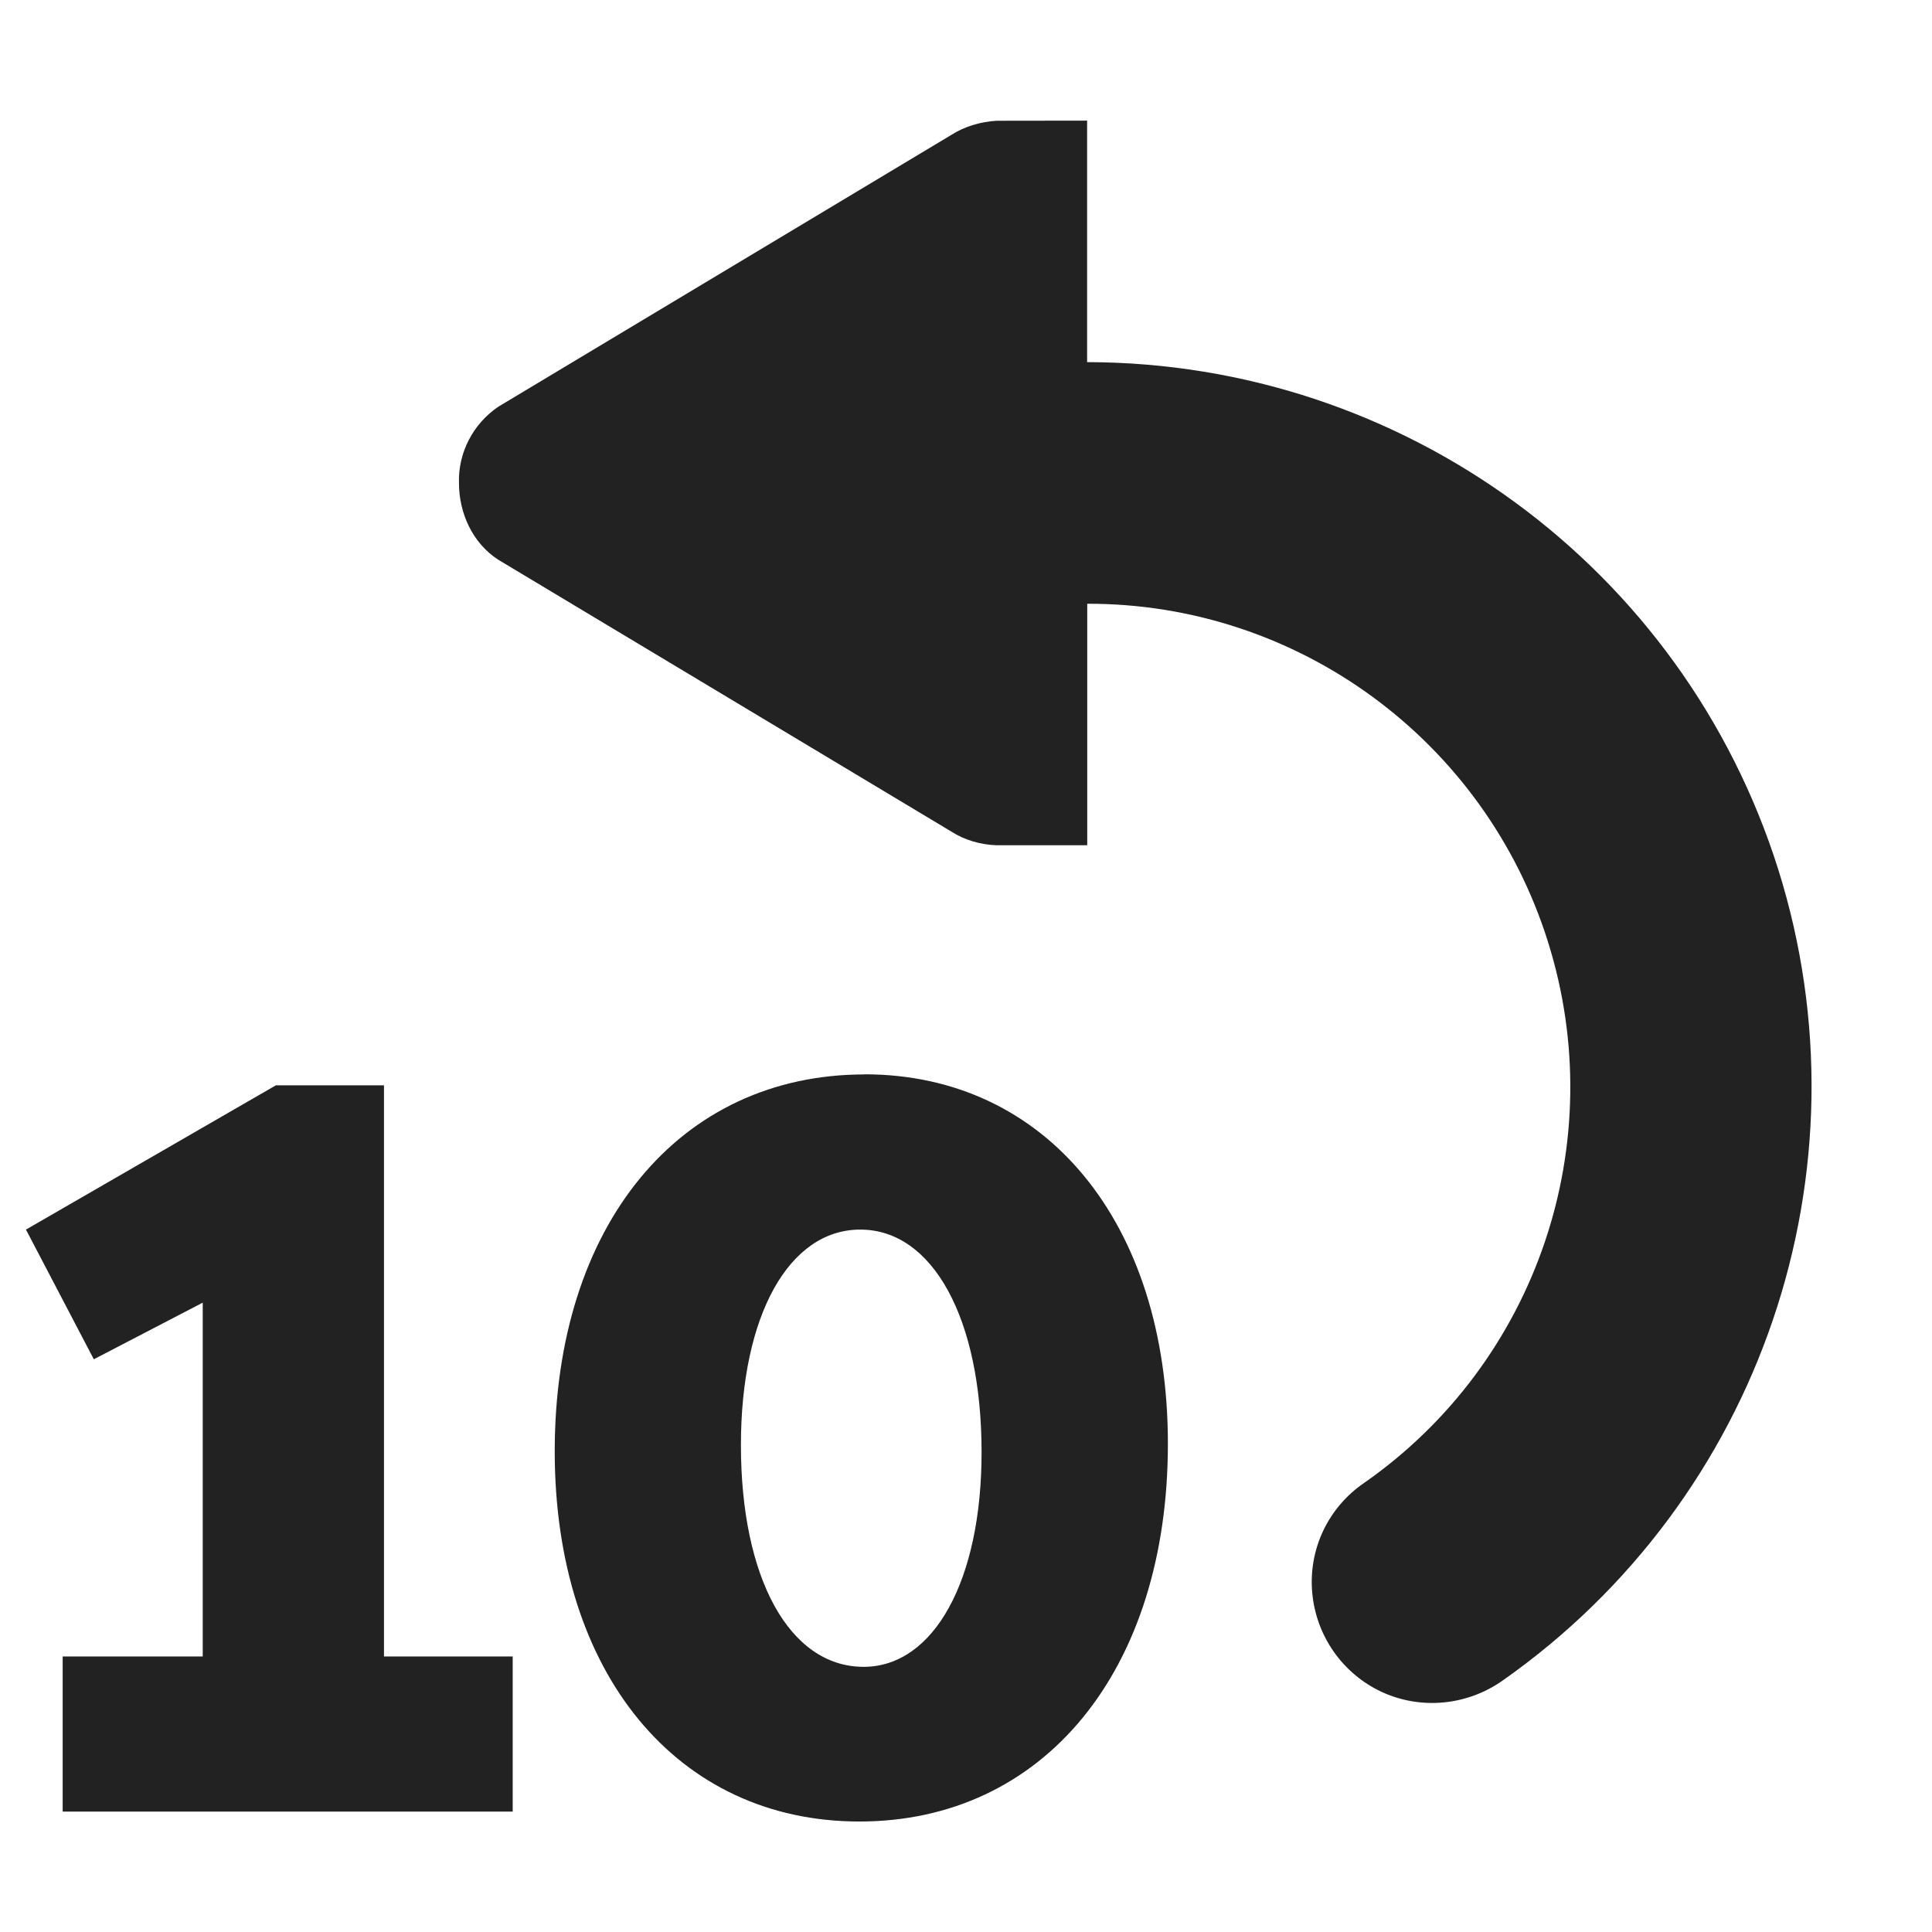
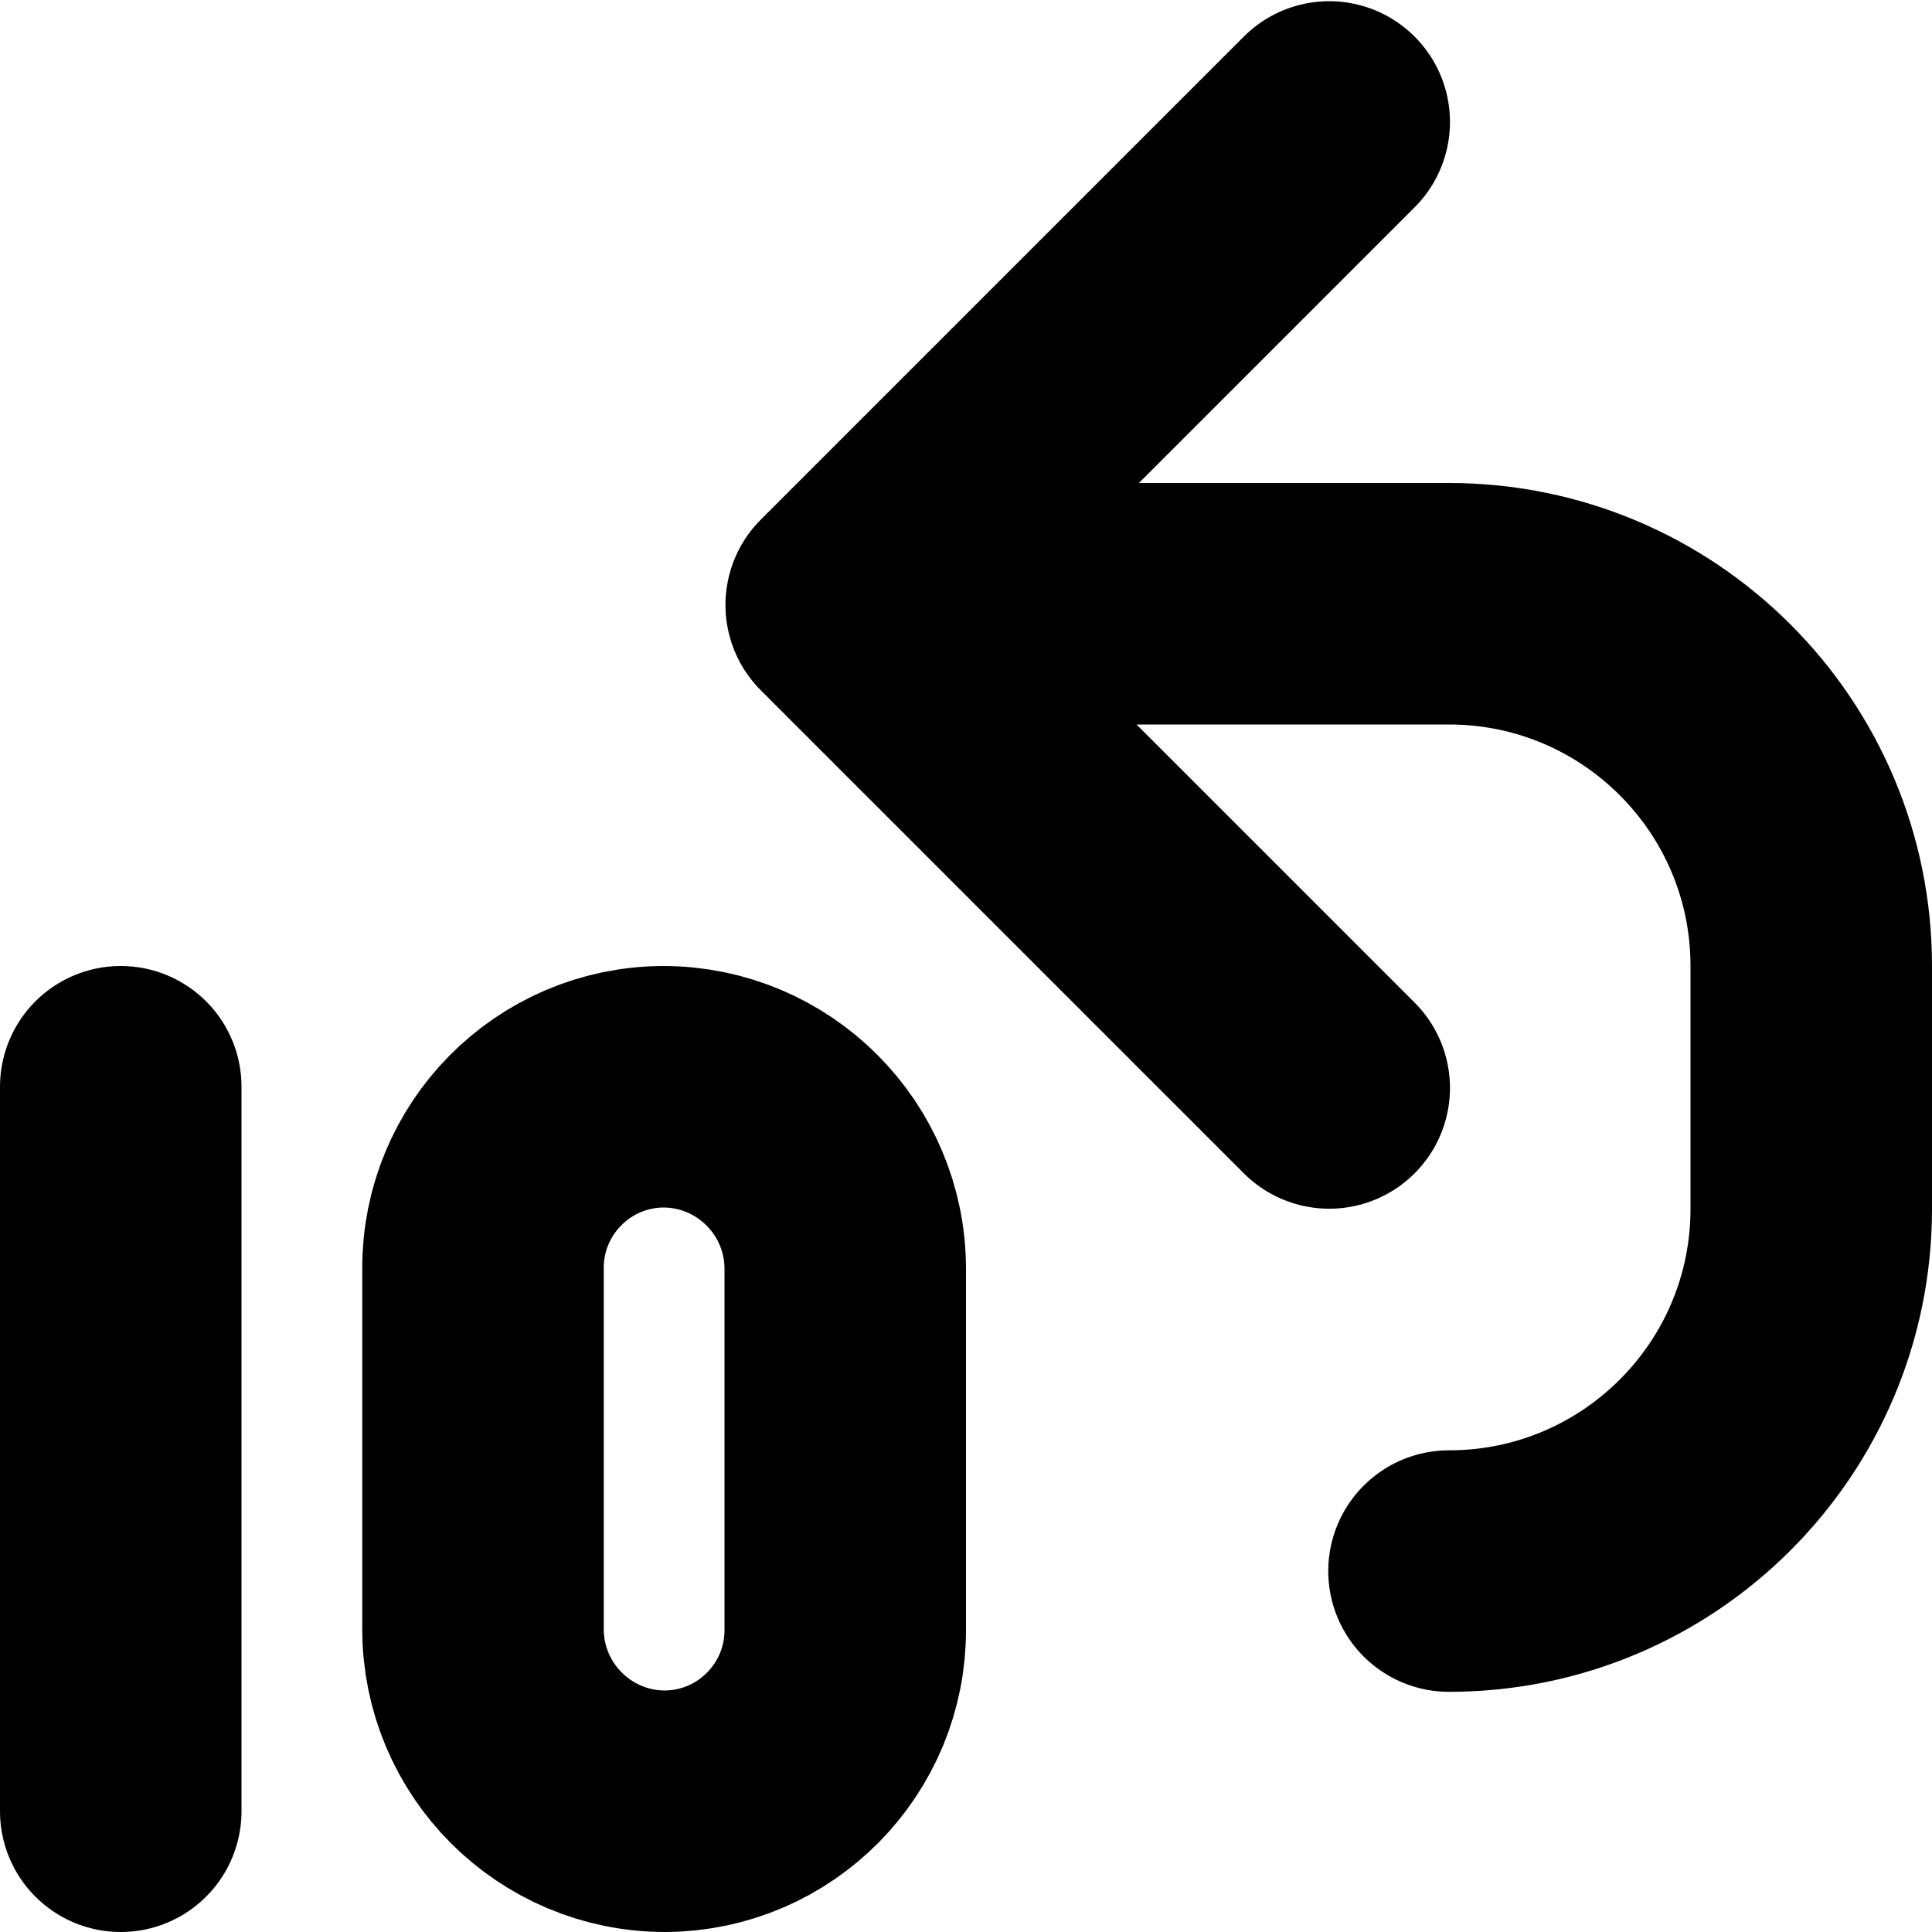
- <svg xmlns="http://www.w3.org/2000/svg" height="16px" viewBox="0 0 16 16" width="16px">
-   <path d="m 8.254 1 c -0.133 0.008 -0.266 0.047 -0.375 0.117 l -3.75 2.25 c -0.211 0.141 -0.336 0.383 -0.328 0.633 c 0 0.25 0.113 0.5 0.328 0.637 l 3.75 2.25 c 0.109 0.07 0.242 0.109 0.375 0.113 h 0.75 v -2 c 1.746 -0.004 3.293 1.133 3.816 2.801 c 0.523 1.664 -0.09 3.48 -1.523 4.48 c -0.297 0.203 -0.461 0.547 -0.43 0.906 s 0.25 0.672 0.574 0.824 c 0.328 0.152 0.711 0.113 1.004 -0.094 c 2.141 -1.504 3.066 -4.223 2.281 -6.719 c -0.789 -2.5 -3.105 -4.195 -5.723 -4.199 v -2 z m -1.094 7.898 c -1.535 0 -2.566 1.25 -2.566 3.121 c 0 1.84 1.016 3.066 2.523 3.066 c 1.523 0 2.555 -1.246 2.555 -3.129 c 0 -1.836 -1.016 -3.059 -2.512 -3.059 z m -4.875 0.09 l -2.07 1.195 l 0.562 1.074 l 0.902 -0.469 v 2.93 h -1.16 v 1.285 h 3.727 v -1.285 h -1.066 v -4.73 z m 4.84 1.195 c 0.598 0 1.004 0.734 1.004 1.844 c 0 1.066 -0.398 1.777 -0.977 1.777 h -0.004 c -0.613 -0.004 -1.012 -0.738 -1.012 -1.836 c 0 -1.074 0.398 -1.785 0.988 -1.785 z m 0 0" fill="#222222" />
+ <svg xmlns="http://www.w3.org/2000/svg" xmlns:ns1="https://www.gtk.org/grappa" ns1:version="1" ns1:state-names="outline empty" ns1:state="0" id="svg1" width="16" height="16">
+   <path id="left" style="" fill="none" fill-rule="nonzero" stroke="url(#gpa:foreground) rgb(0,0,0)" stroke-opacity="1" stroke-width="2" stroke-linecap="round" stroke-linejoin="round" stroke-miterlimit="4" d="M 4 10.509 L 4 13.491 A 1.509 1.509 45 0 0 5.509 15 A 1.5 1.5 134.659 0 0 7 13.491 L 7 10.509 A 1.509 1.509 45 0 0 5.491 9 A 1.5 1.5 134.659 0 0 4 10.509 Z M 1 15 L 1 9 M 12 13.011 A 3 3 0 0 0 15 10.011 L 15 8 A 3 3 0 0 0 12 5 L 8 5 M 11.008 1.01 L 7.008 5.01 L 11.008 9.01" ns1:stroke-minwidth="25%" ns1:stroke-maxwidth="150%">
+   </path>
</svg>
